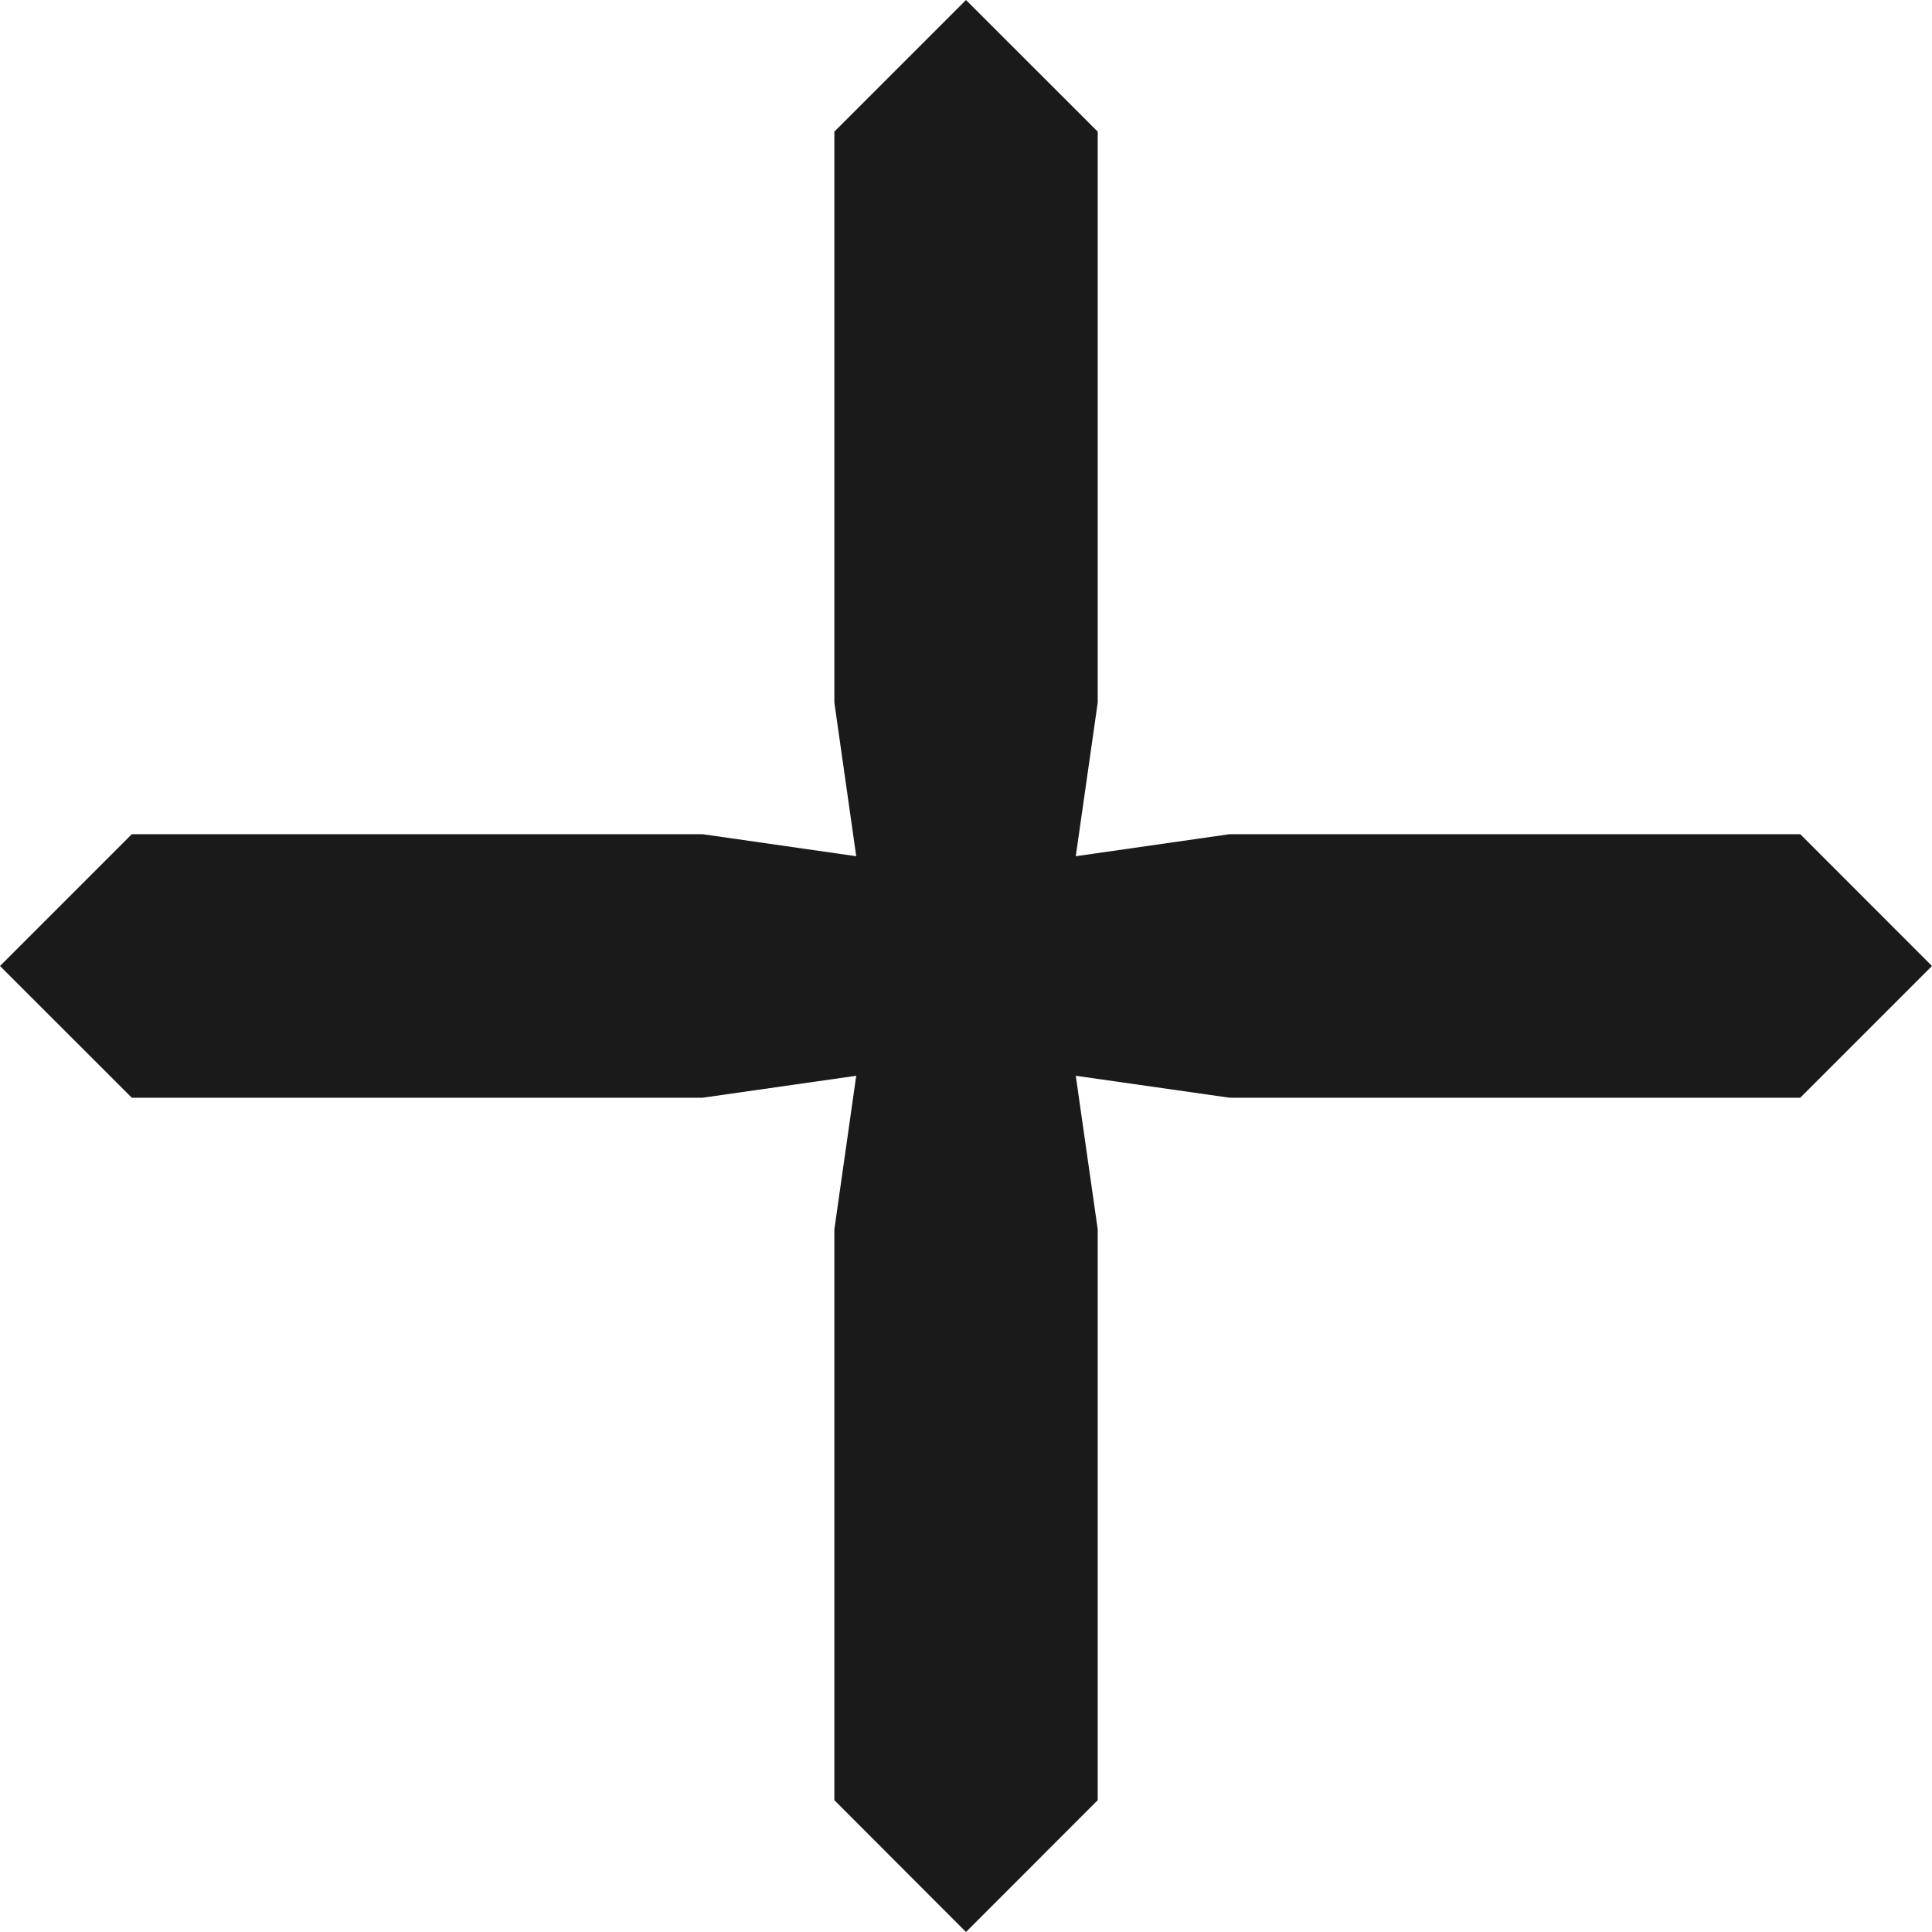
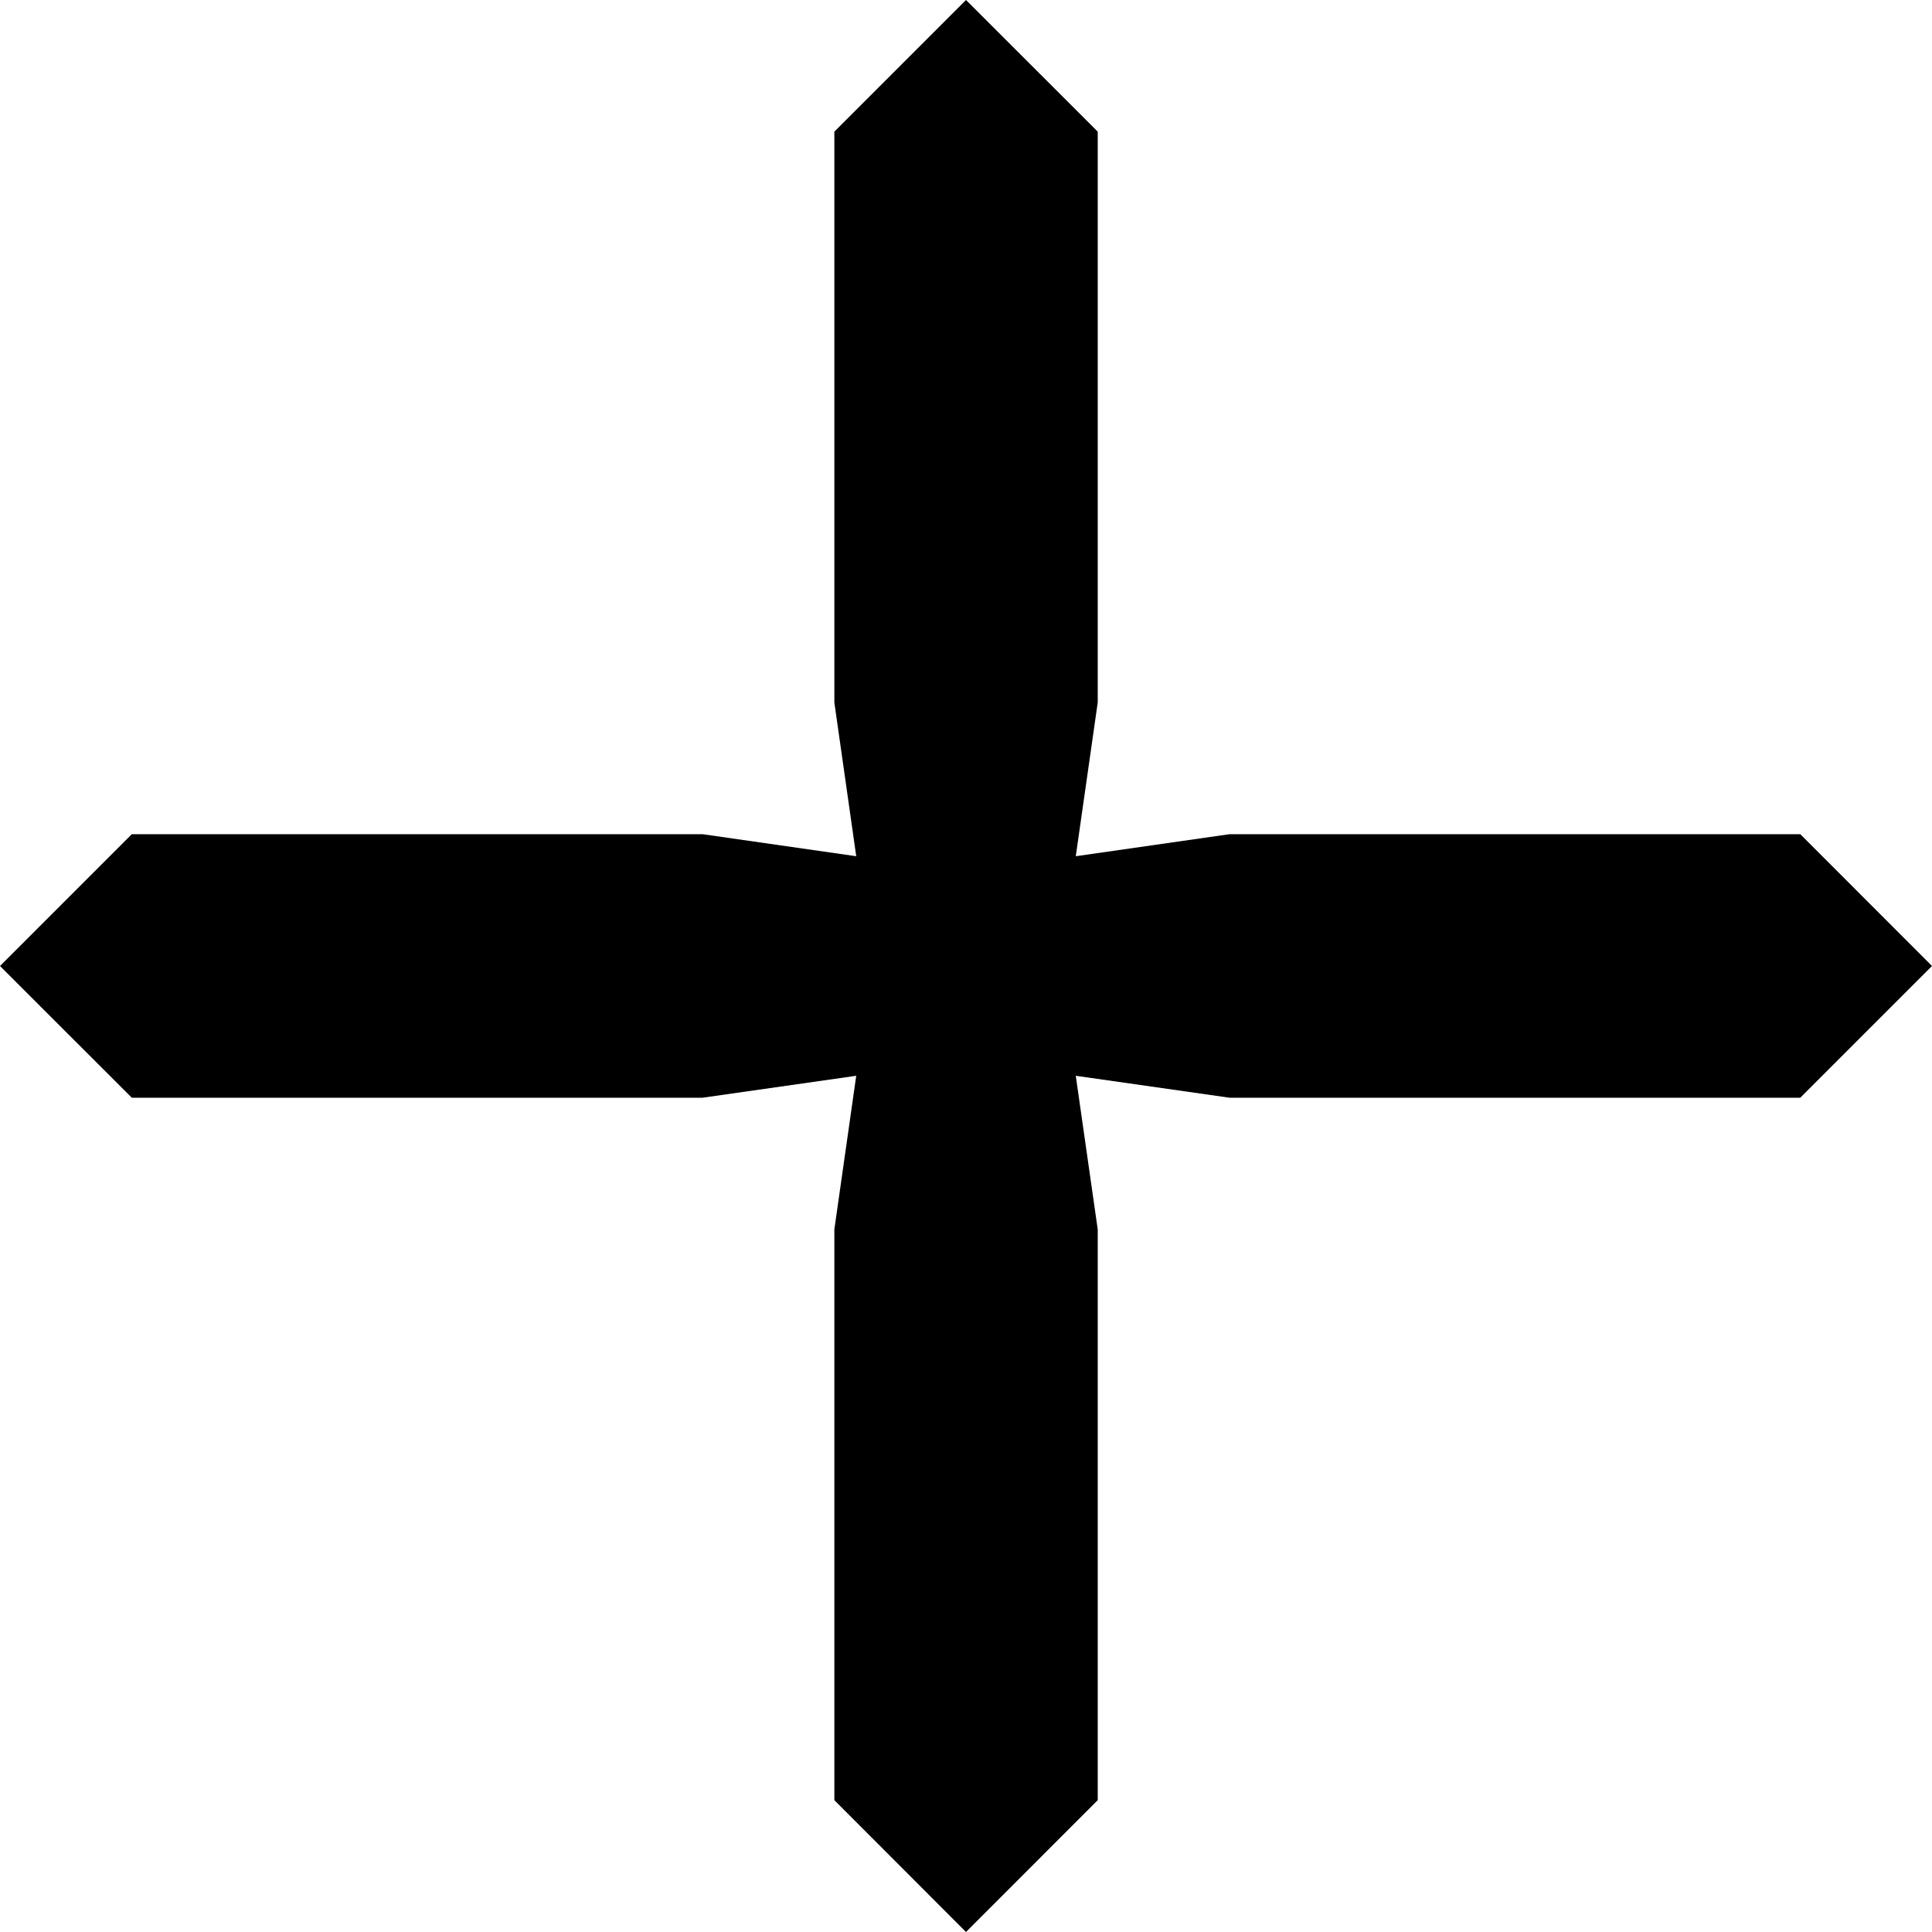
<svg xmlns="http://www.w3.org/2000/svg" width="22" height="22" viewBox="0 0 22 22">
-   <polygon fill="#1A1A1A" fill-rule="evenodd" points="15 4 13.501 5.499 13.501 12 13.75 13.75 12 13.499 5.501 13.499 4 15 5.501 16.5 12 16.5 13.75 16.25 13.501 17.999 13.501 24.499 15 26 16.5 24.499 16.5 17.999 16.25 16.25 18.001 16.5 24.5 16.5 26 15 24.5 13.499 18.001 13.499 16.25 13.75 16.5 12 16.5 5.499" transform="translate(-4 -4)" />
+   <polygon points="15 4 13.501 5.499 13.501 12 13.75 13.75 12 13.499 5.501 13.499 4 15 5.501 16.5 12 16.5 13.75 16.25 13.501 17.999 13.501 24.499 15 26 16.5 24.499 16.5 17.999 16.25 16.25 18.001 16.5 24.5 16.5 26 15 24.5 13.499 18.001 13.499 16.25 13.75 16.5 12 16.5 5.499" transform="translate(-4 -4)" />
</svg>
